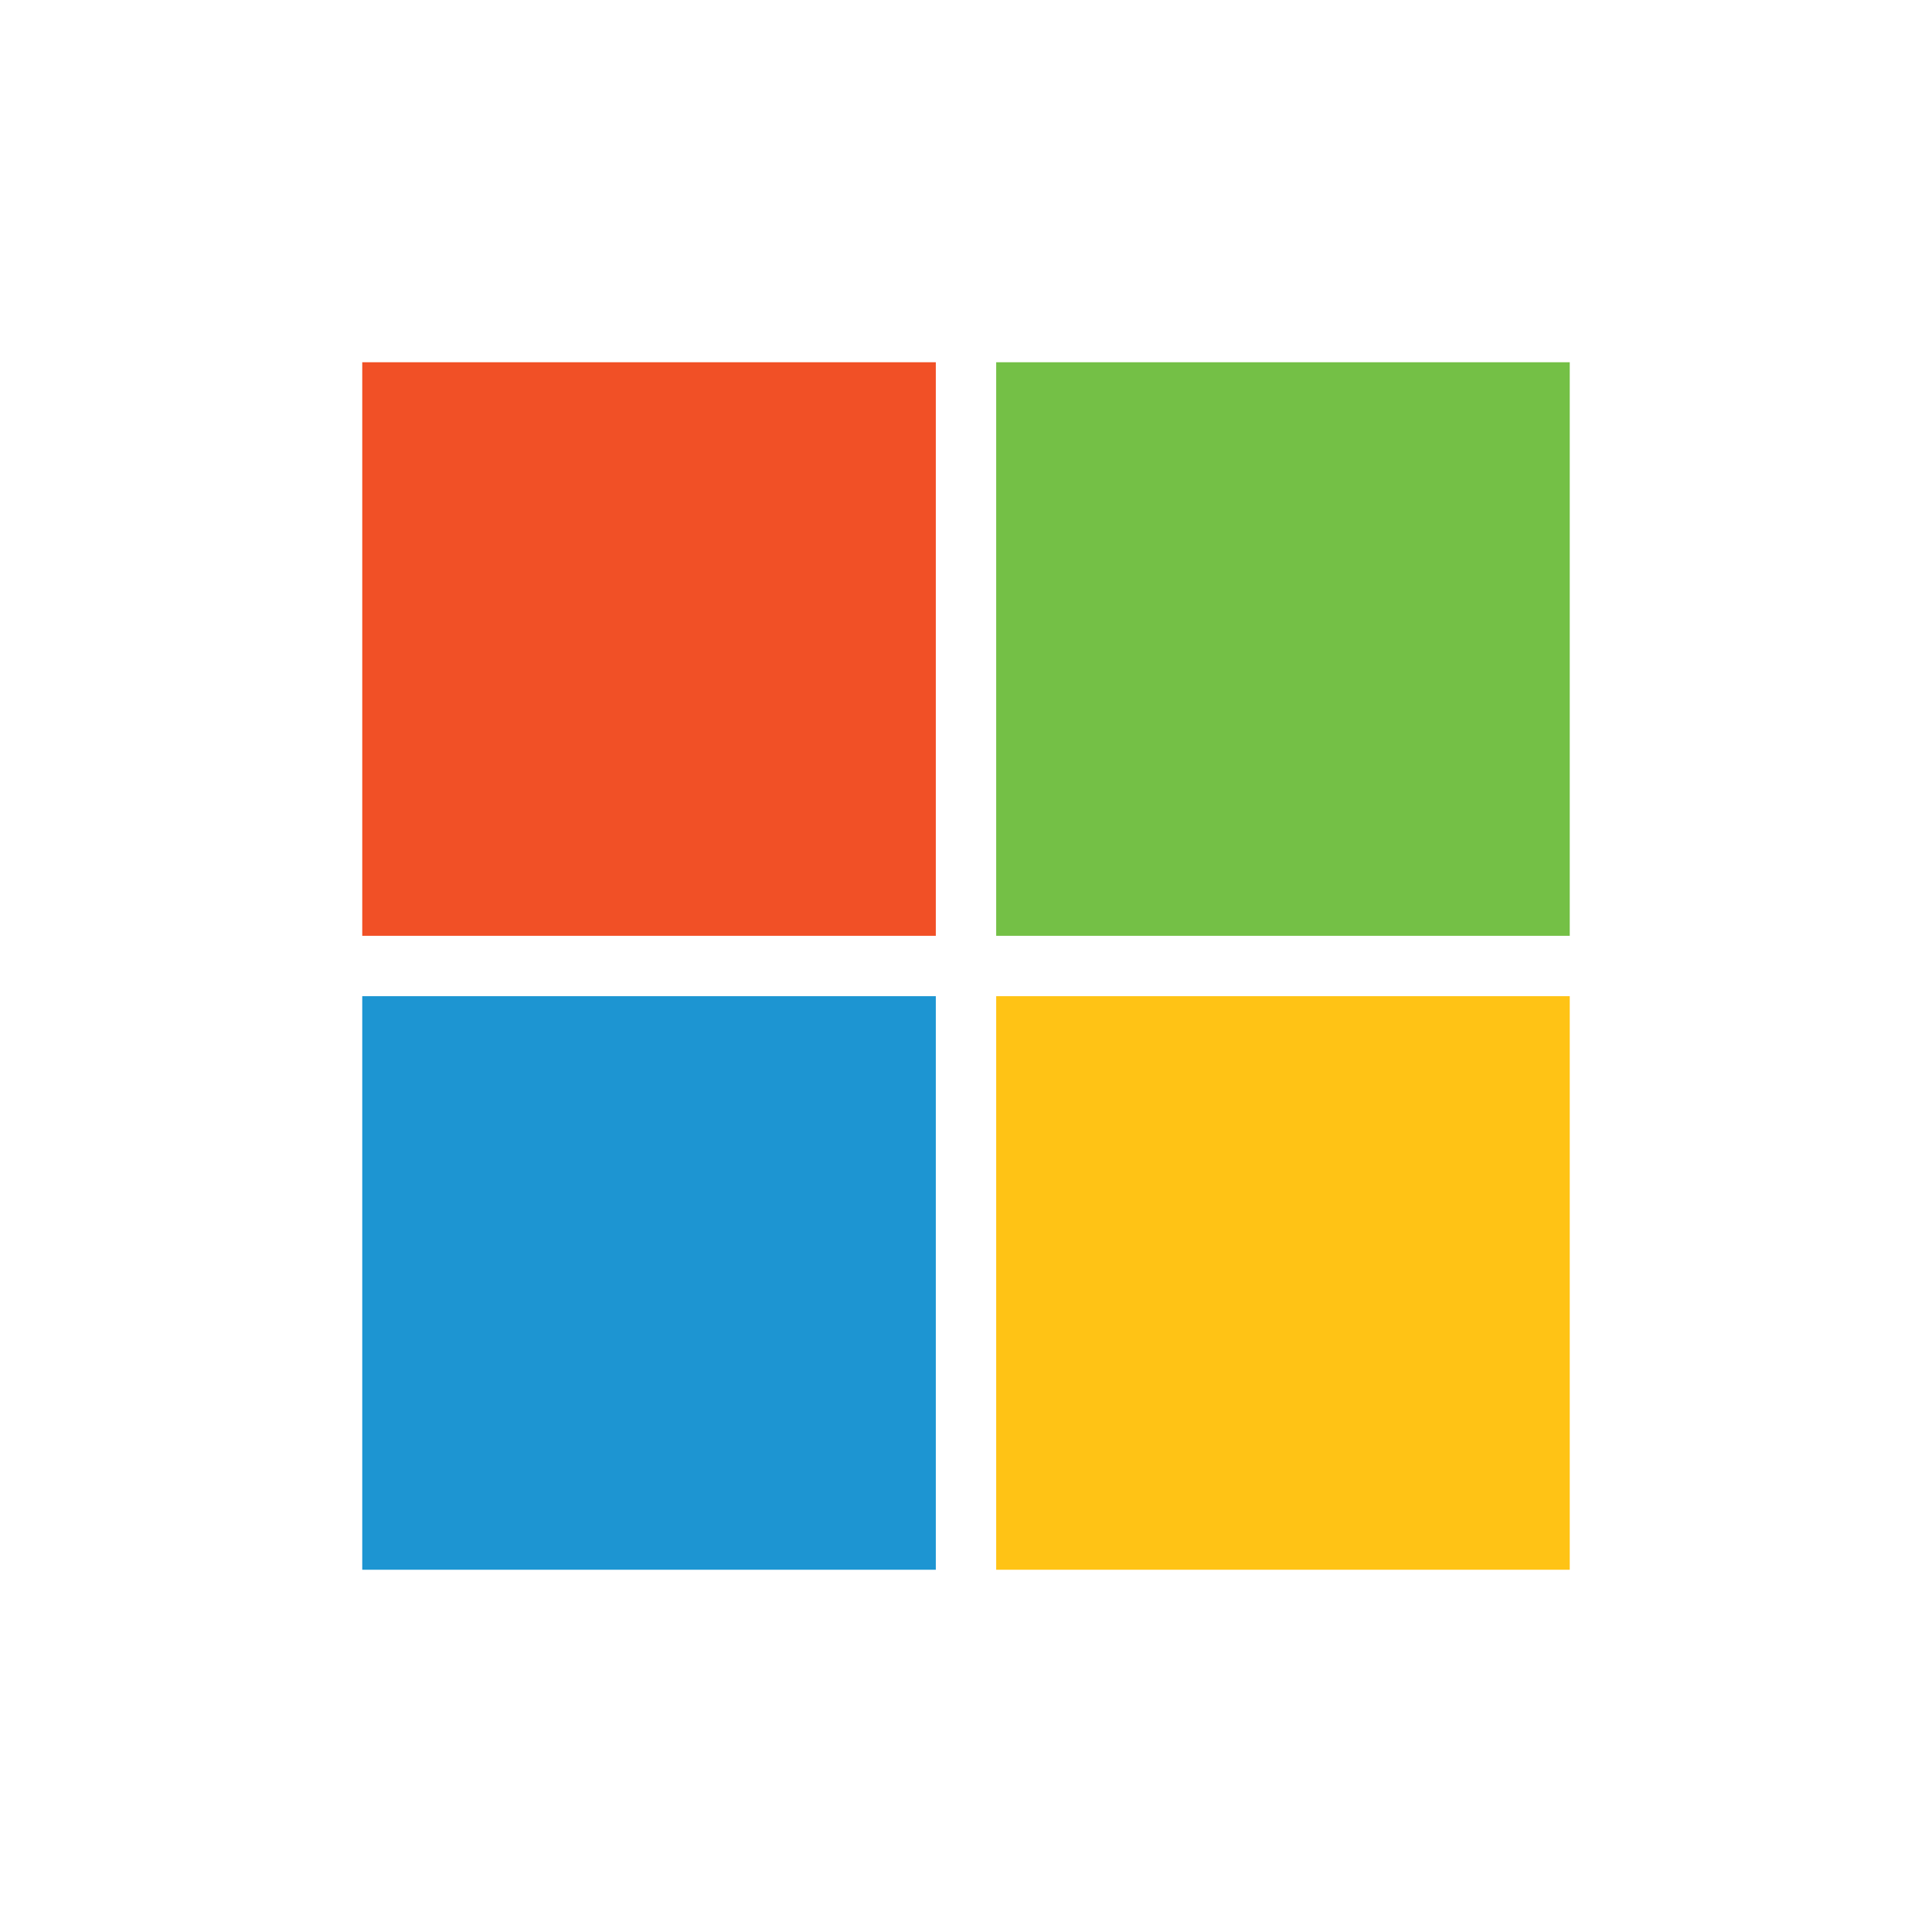
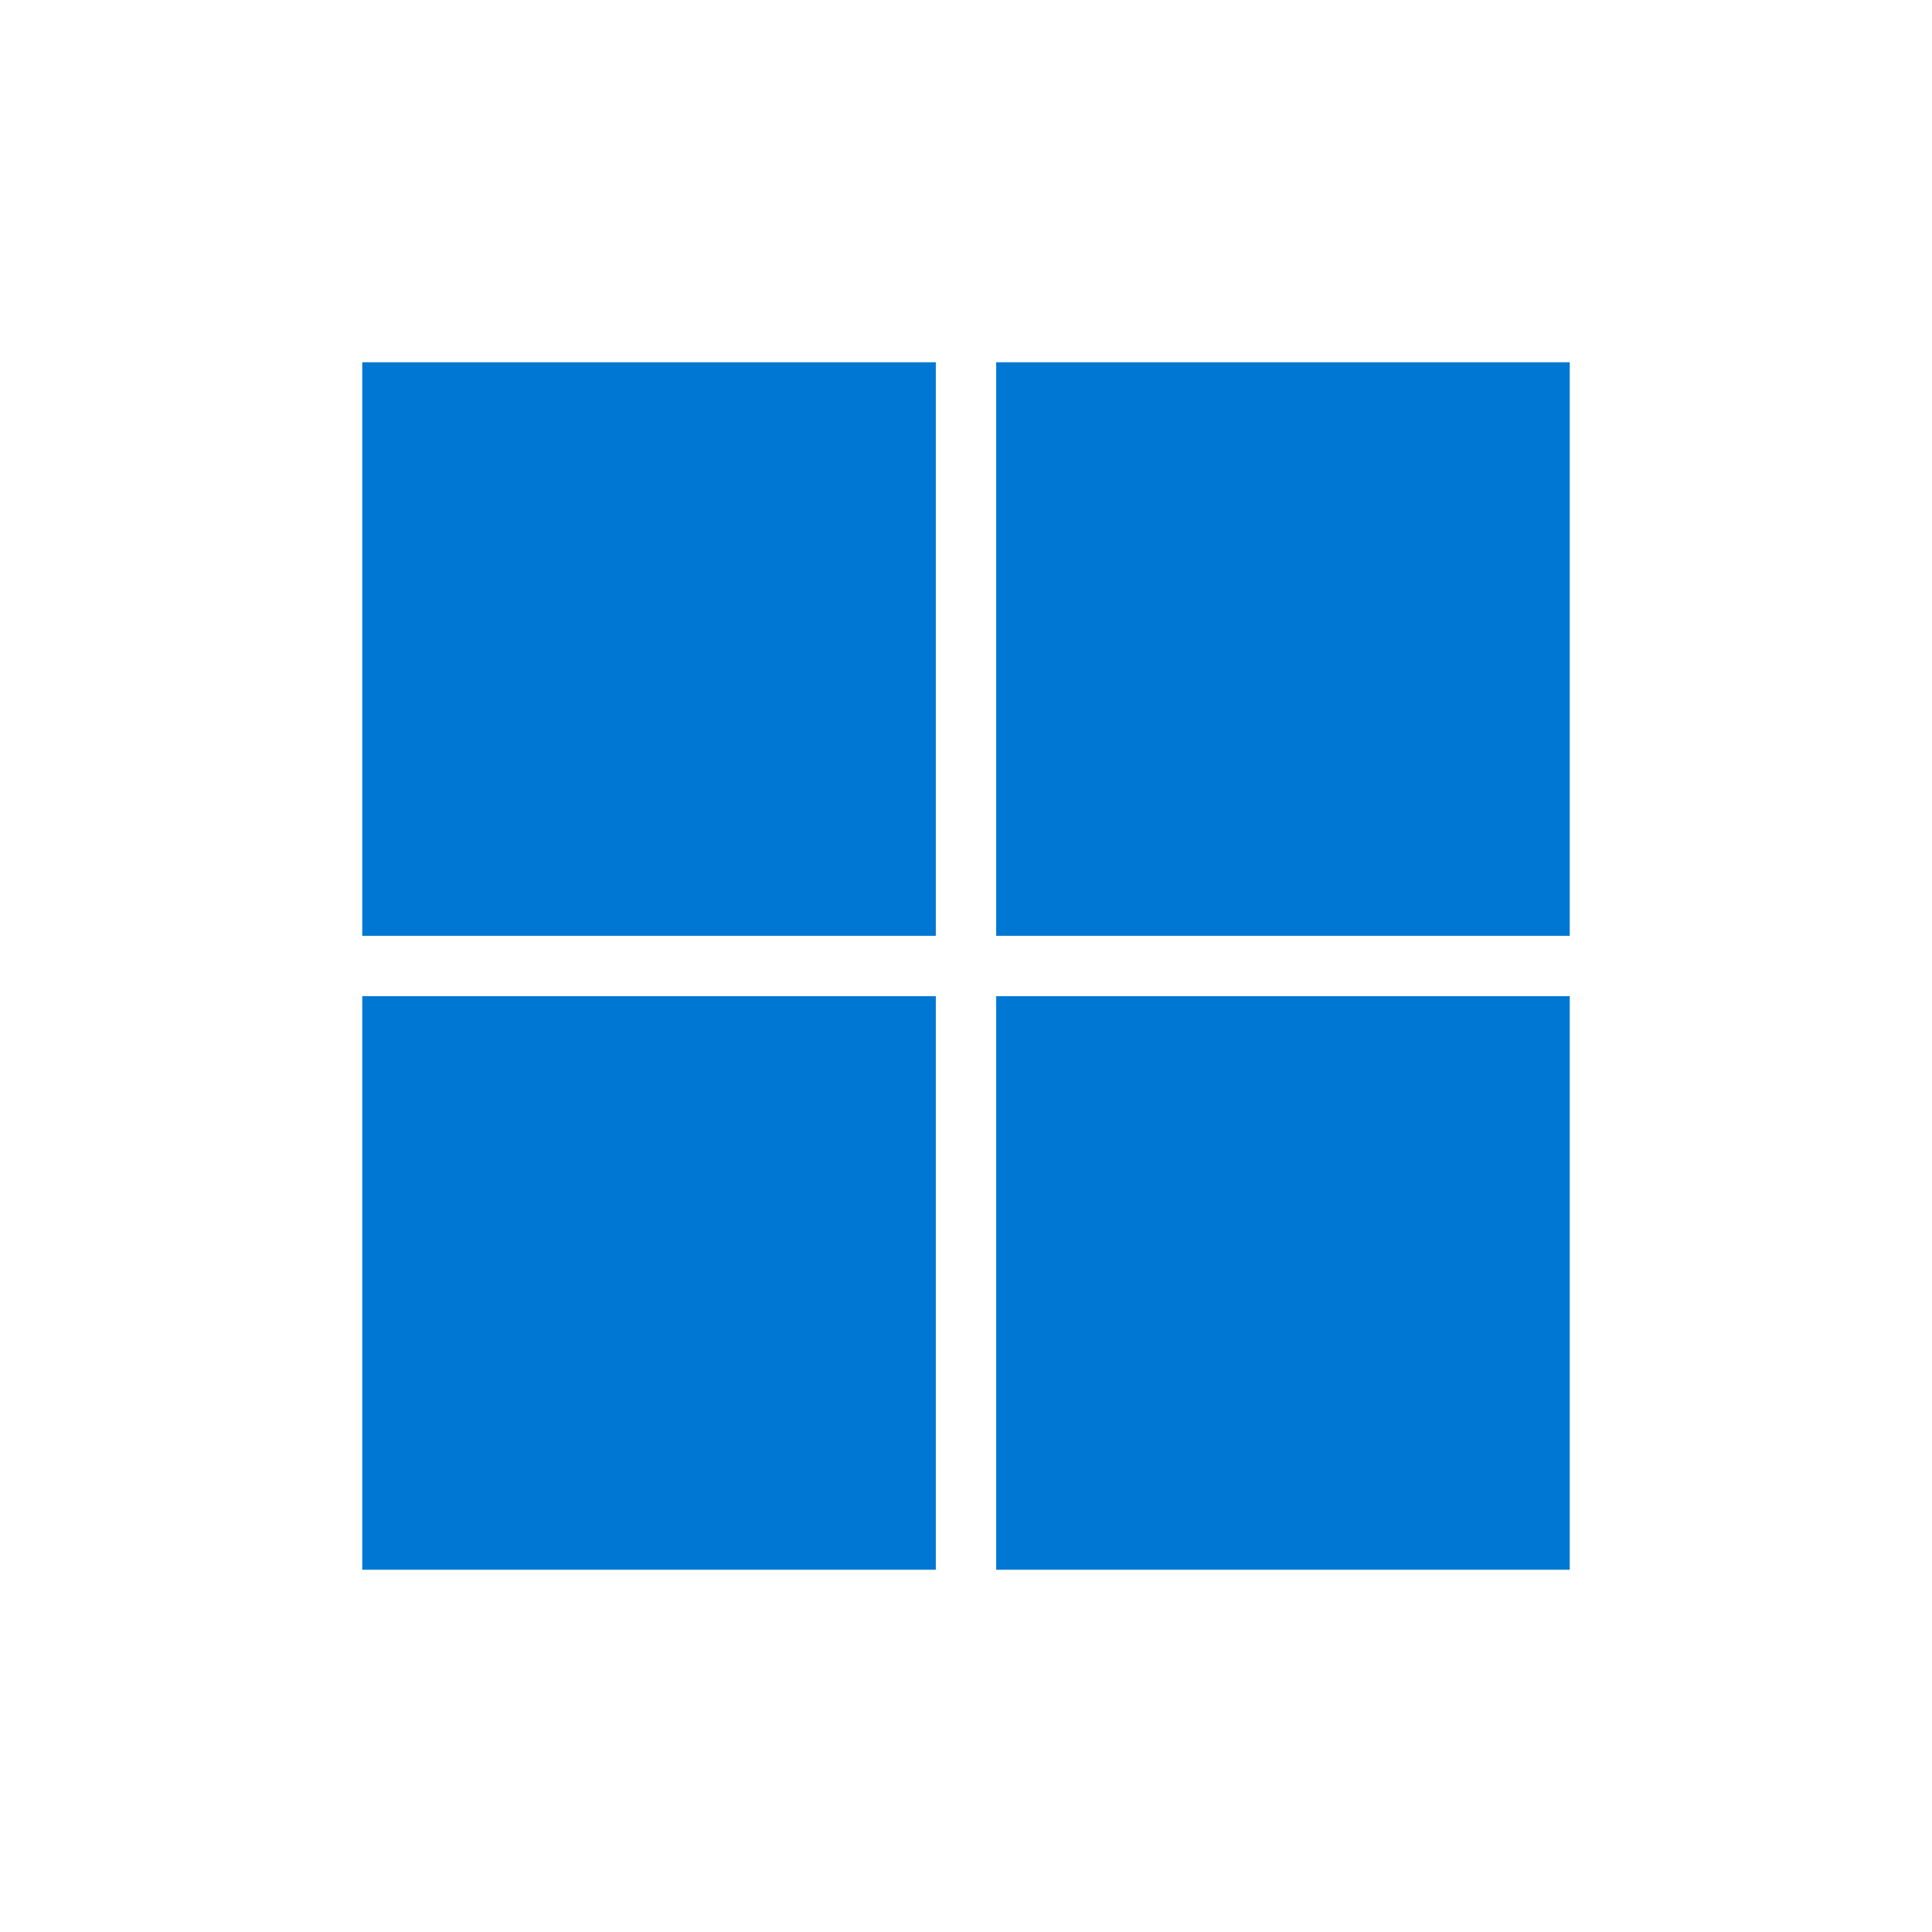
<svg xmlns="http://www.w3.org/2000/svg" width="128" height="128" viewBox="0 0 128 128" id="svg2" version="1.1">
  <defs id="defs4" />
  <g id="layer1" transform="translate(0,-924.3622)" style="display:inline">
-     <path style="fill:#f15026;fill-opacity:1;stroke:none;stroke-width:0;stroke-linecap:round;stroke-linejoin:round;stroke-miterlimit:4;stroke-dasharray:none;stroke-opacity:1" d="m 24,948.362 0,38 38,0 0,-38 -38,0 z" id="path4172" />
-     <path style="fill:#74c046;fill-opacity:1;stroke:none;stroke-width:0;stroke-linecap:round;stroke-linejoin:round;stroke-miterlimit:4;stroke-dasharray:none;stroke-opacity:1" d="m 66,948.362 0,38 38,0 0,-38 -38,0 z" id="path4170" />
-     <path style="fill:#1d95d2;fill-opacity:1;stroke:none;stroke-width:0;stroke-linecap:round;stroke-linejoin:round;stroke-miterlimit:4;stroke-dasharray:none;stroke-opacity:1" d="m 24,990.362 0,38 38,0 0,-38 -38,0 z" id="path4168" />
-     <path style="fill:#ffc315;fill-opacity:1;stroke:none;stroke-width:0;stroke-linecap:round;stroke-linejoin:round;stroke-miterlimit:4;stroke-dasharray:none;stroke-opacity:1" d="m 66,990.362 0,38 38,0 0,-38 -38,0 z" id="path4189" />
+     <path style="fill:#0077d3;fill-opacity:1;stroke:none;stroke-width:0;stroke-linecap:round;stroke-linejoin:round;stroke-miterlimit:4;stroke-dasharray:none;stroke-opacity:1" d="m 24,948.362 v 38 h 38 v -38 z" id="path4172" />
+     <path style="fill:#0077d3;fill-opacity:1;stroke:none;stroke-width:0;stroke-linecap:round;stroke-linejoin:round;stroke-miterlimit:4;stroke-dasharray:none;stroke-opacity:1" d="m 66,948.362 v 38 h 38 v -38 z" id="path4170" />
+     <path style="fill:#0077d3;fill-opacity:1;stroke:none;stroke-width:0;stroke-linecap:round;stroke-linejoin:round;stroke-miterlimit:4;stroke-dasharray:none;stroke-opacity:1" d="m 24,990.362 v 38 h 38 v -38 z" id="path4168" />
+     <path style="fill:#0077d3;fill-opacity:1;stroke:none;stroke-width:0;stroke-linecap:round;stroke-linejoin:round;stroke-miterlimit:4;stroke-dasharray:none;stroke-opacity:1" d="m 66,990.362 v 38 h 38 v -38 z" id="path4189" />
  </g>
</svg>
